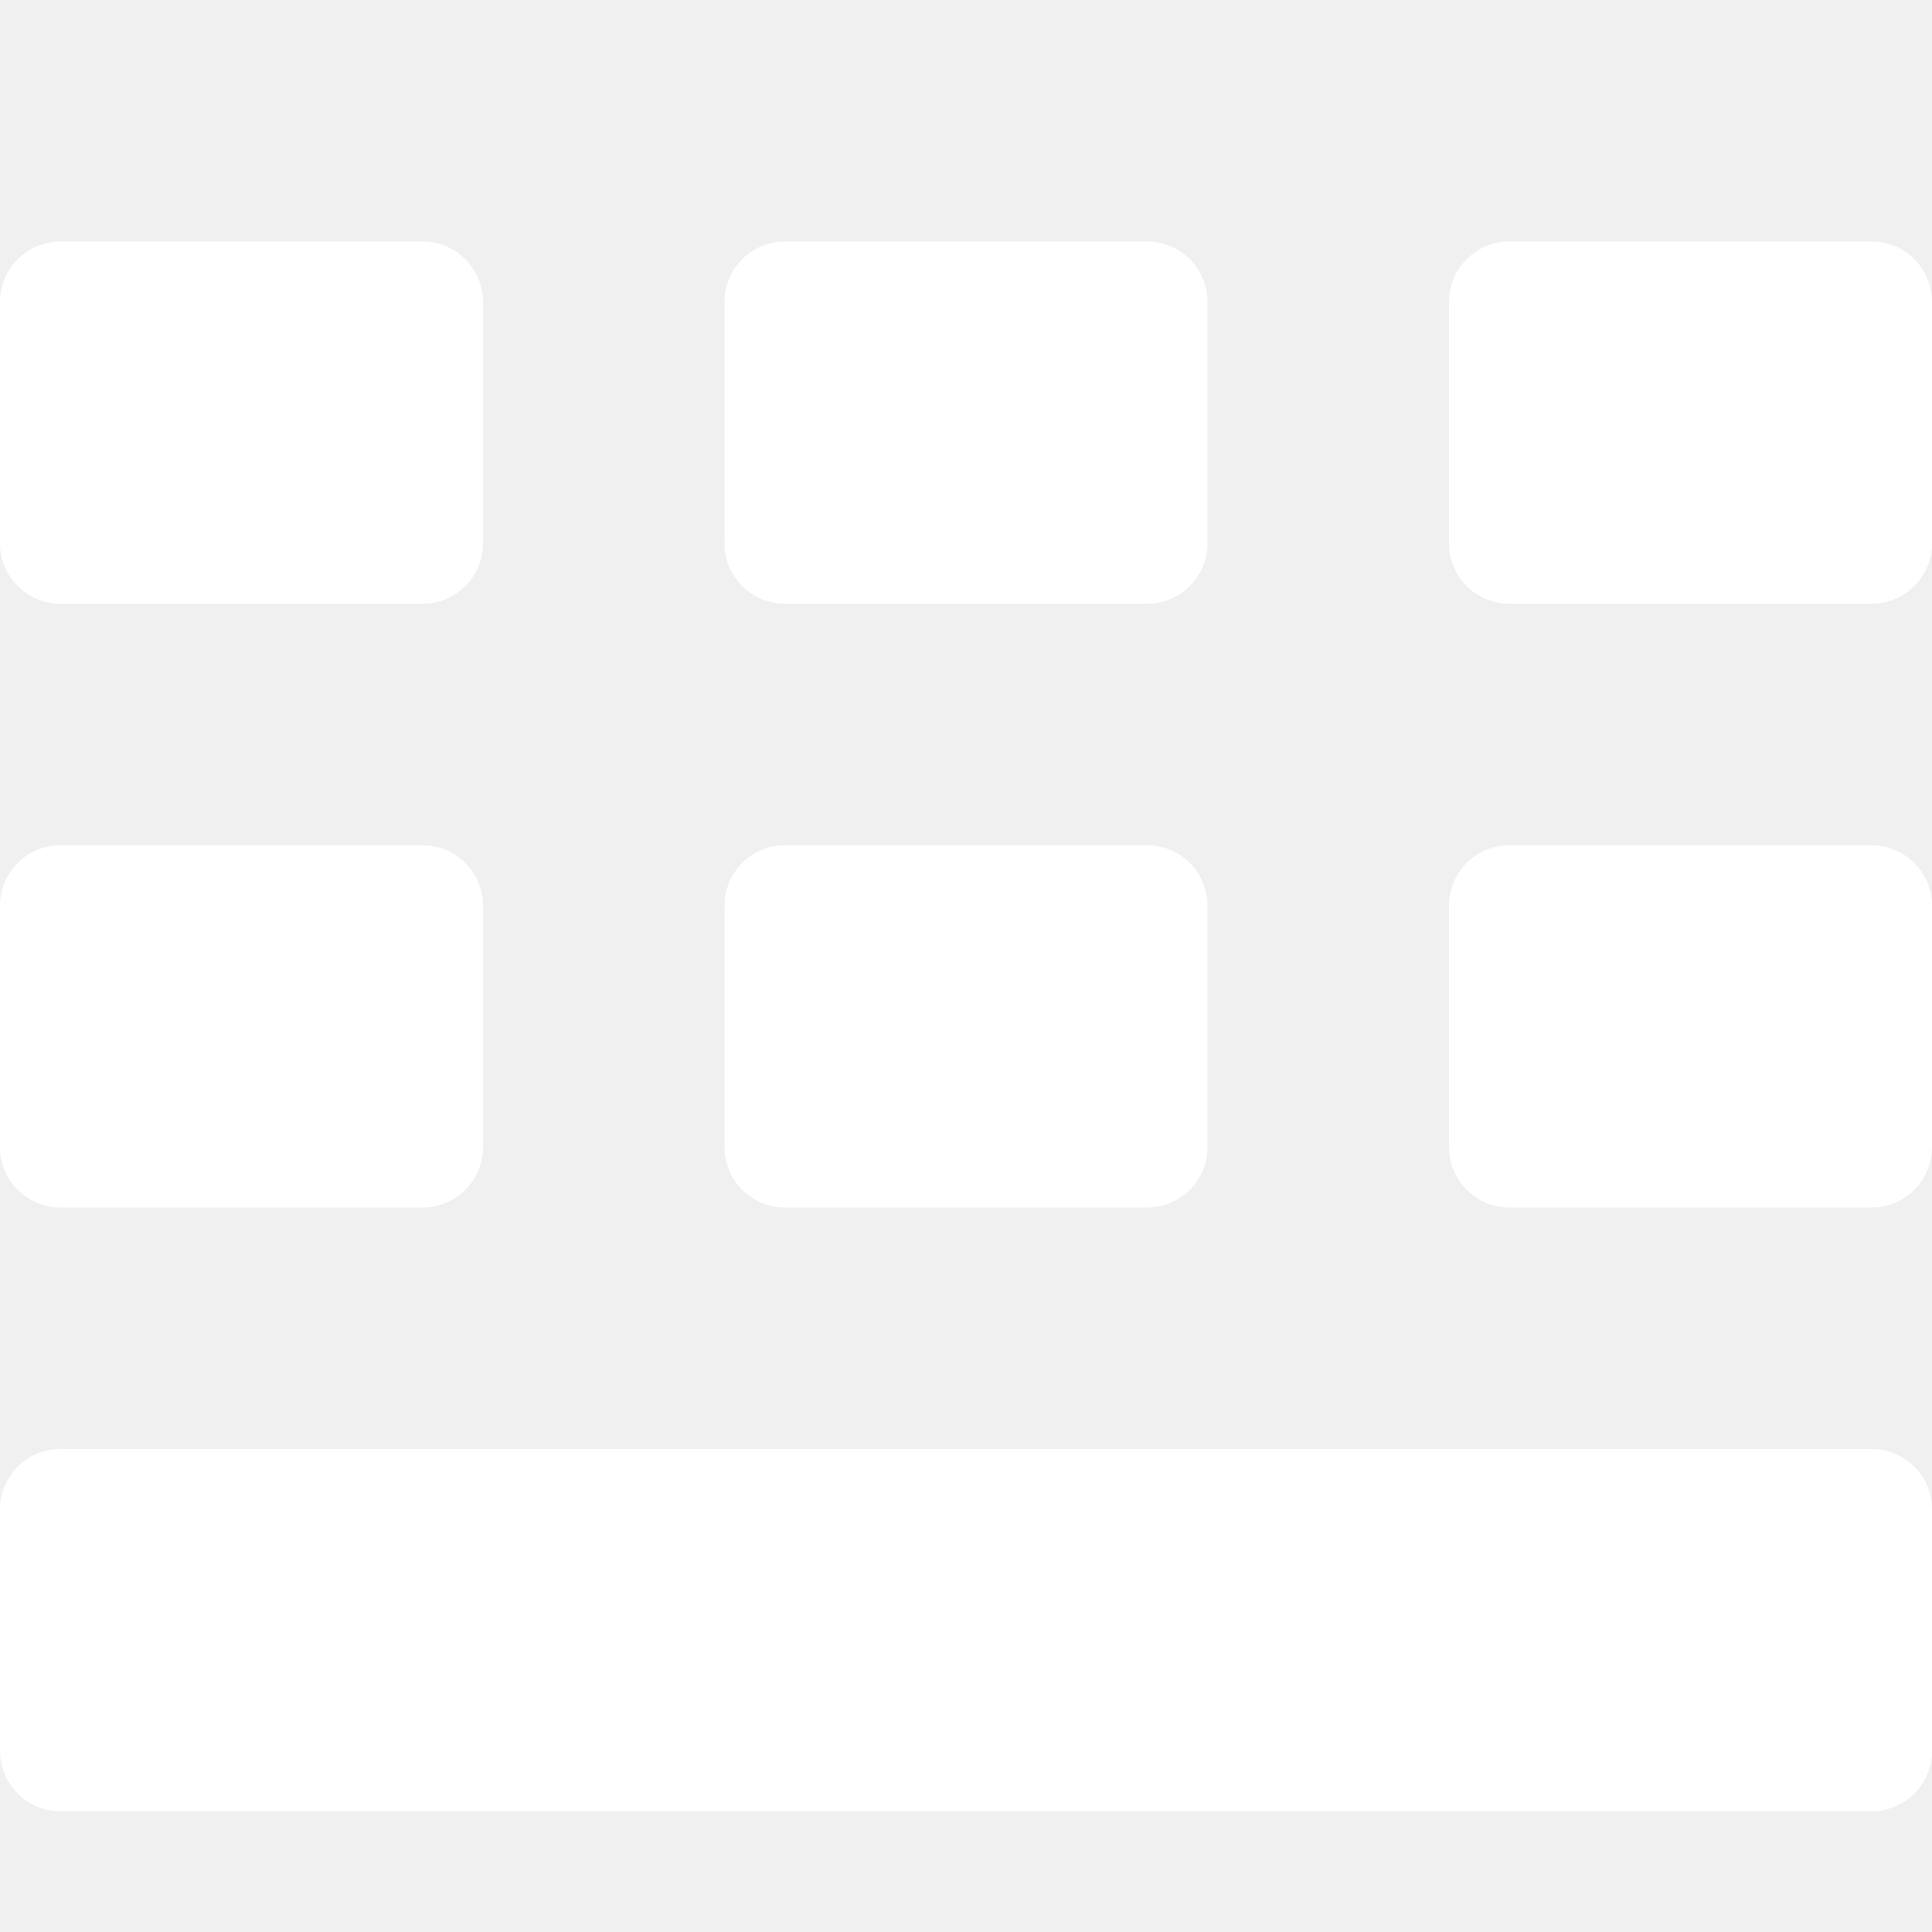
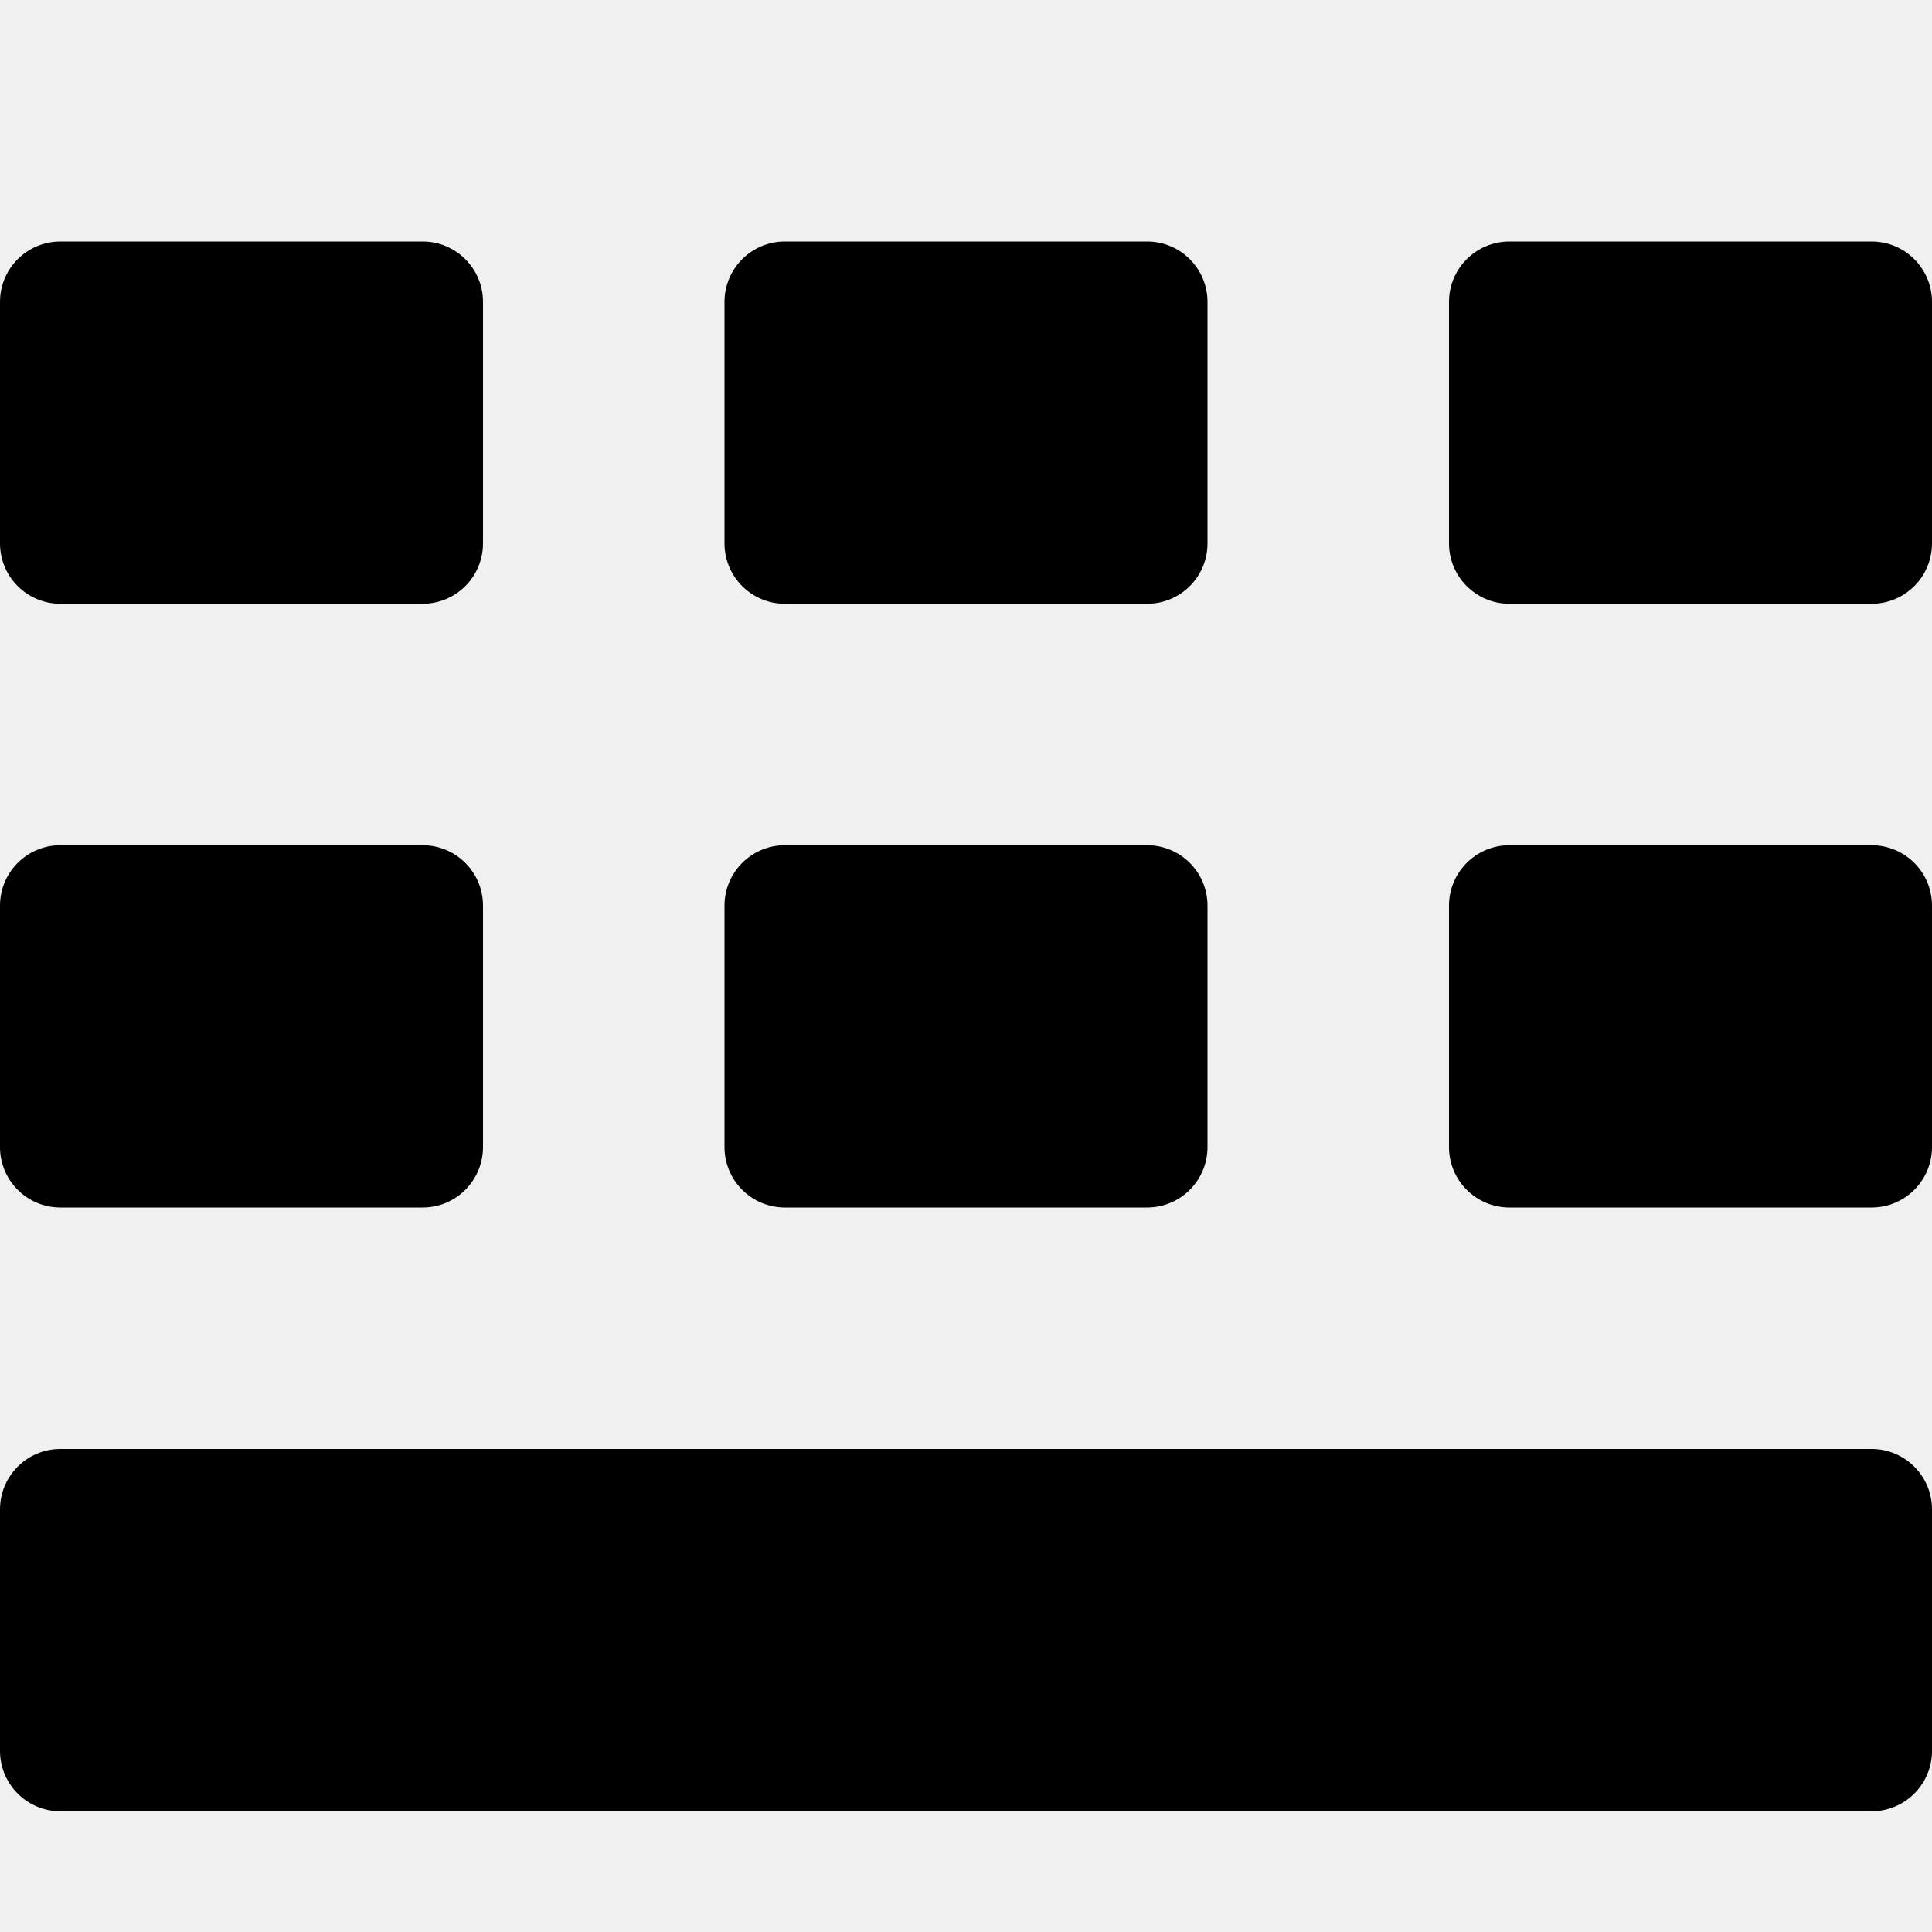
- <svg xmlns="http://www.w3.org/2000/svg" width="16" height="16" viewBox="0 0 16 16" fill="none">
-   <rect y="2" width="4" height="3" rx="0.5" fill="white" />
-   <rect y="7" width="4" height="3" rx="0.5" fill="white" />
-   <rect x="6" y="2" width="4" height="3" rx="0.5" fill="white" />
-   <rect x="6" y="7" width="4" height="3" rx="0.5" fill="white" />
-   <rect y="12" width="16" height="3" rx="0.5" fill="white" />
-   <rect x="12" y="2" width="4" height="3" rx="0.5" fill="white" />
-   <rect x="12" y="7" width="4" height="3" rx="0.5" fill="white" />
+ <svg xmlns="http://www.w3.org/2000/svg" width="16" height="16" viewBox="0 0 16 16">
+   <rect y="2" width="4" height="3" rx="0.5" fill="currentColor" />
+   <rect y="7" width="4" height="3" rx="0.5" fill="currentColor" />
+   <rect x="6" y="2" width="4" height="3" rx="0.5" fill="currentColor" />
+   <rect x="6" y="7" width="4" height="3" rx="0.5" fill="currentColor" />
+   <rect y="12" width="16" height="3" rx="0.5" fill="currentColor" />
+   <rect x="12" y="2" width="4" height="3" rx="0.5" fill="currentColor" />
+   <rect x="12" y="7" width="4" height="3" rx="0.5" fill="currentColor" />
</svg>
